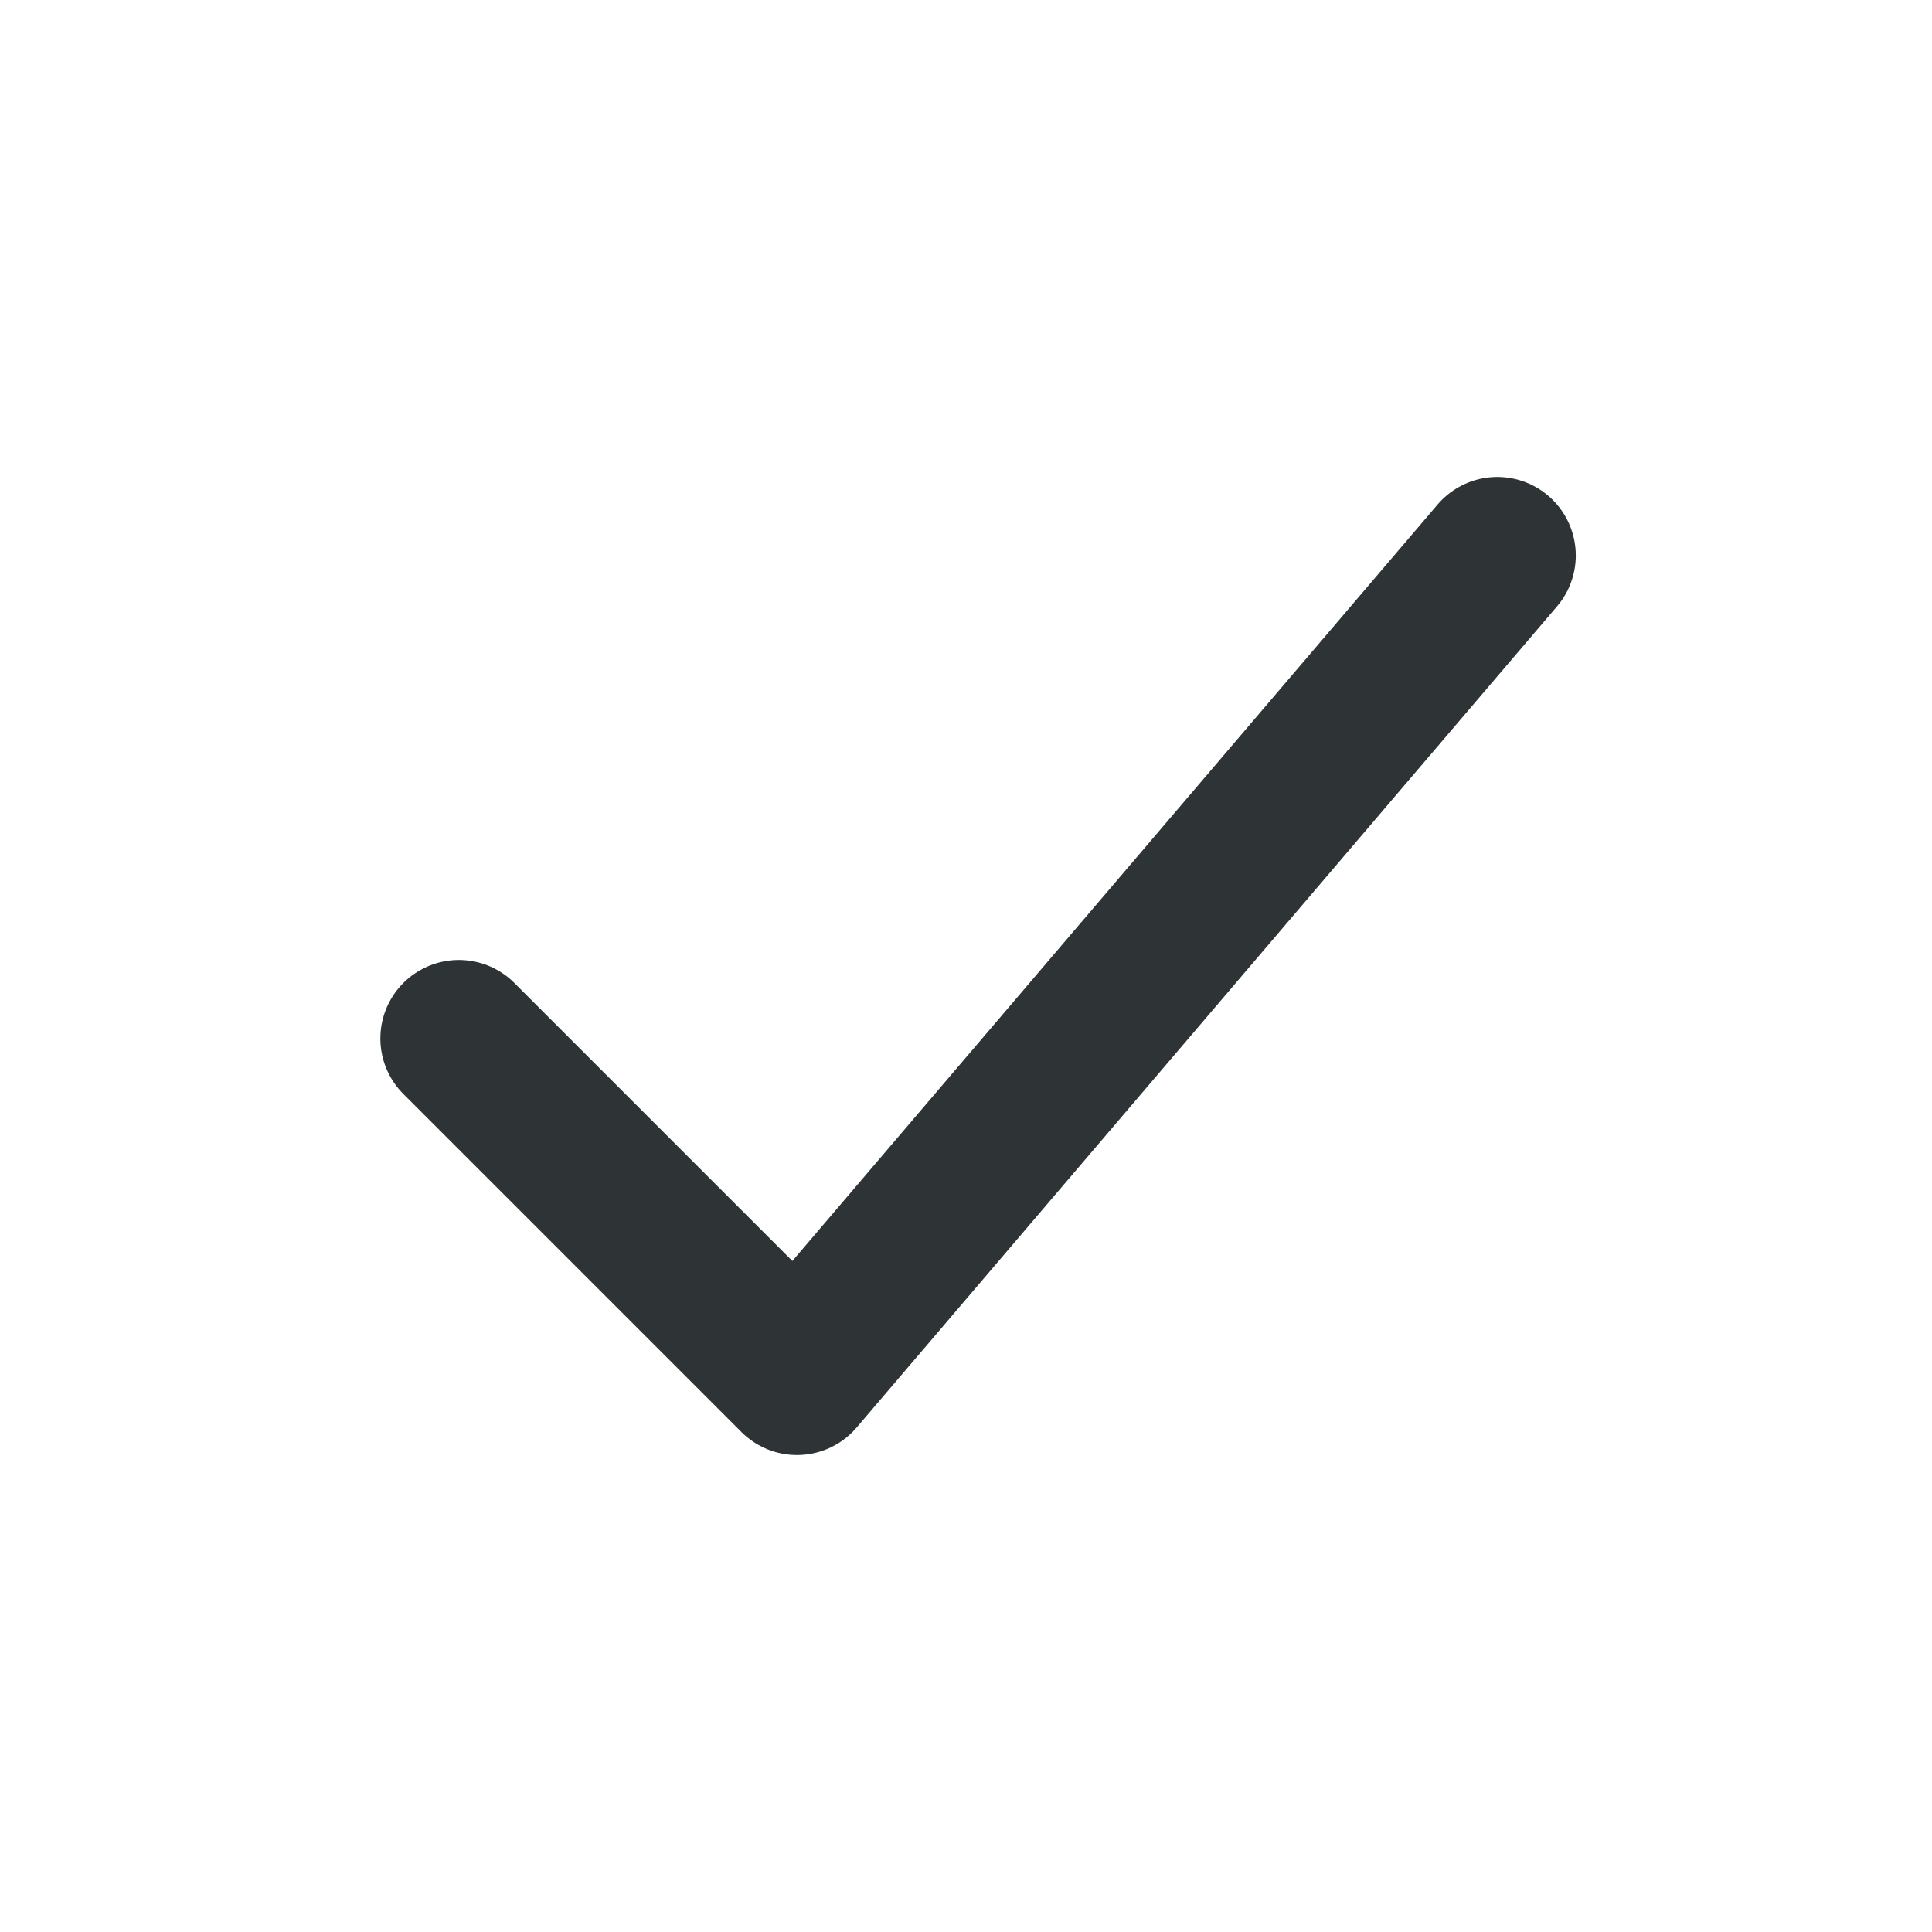
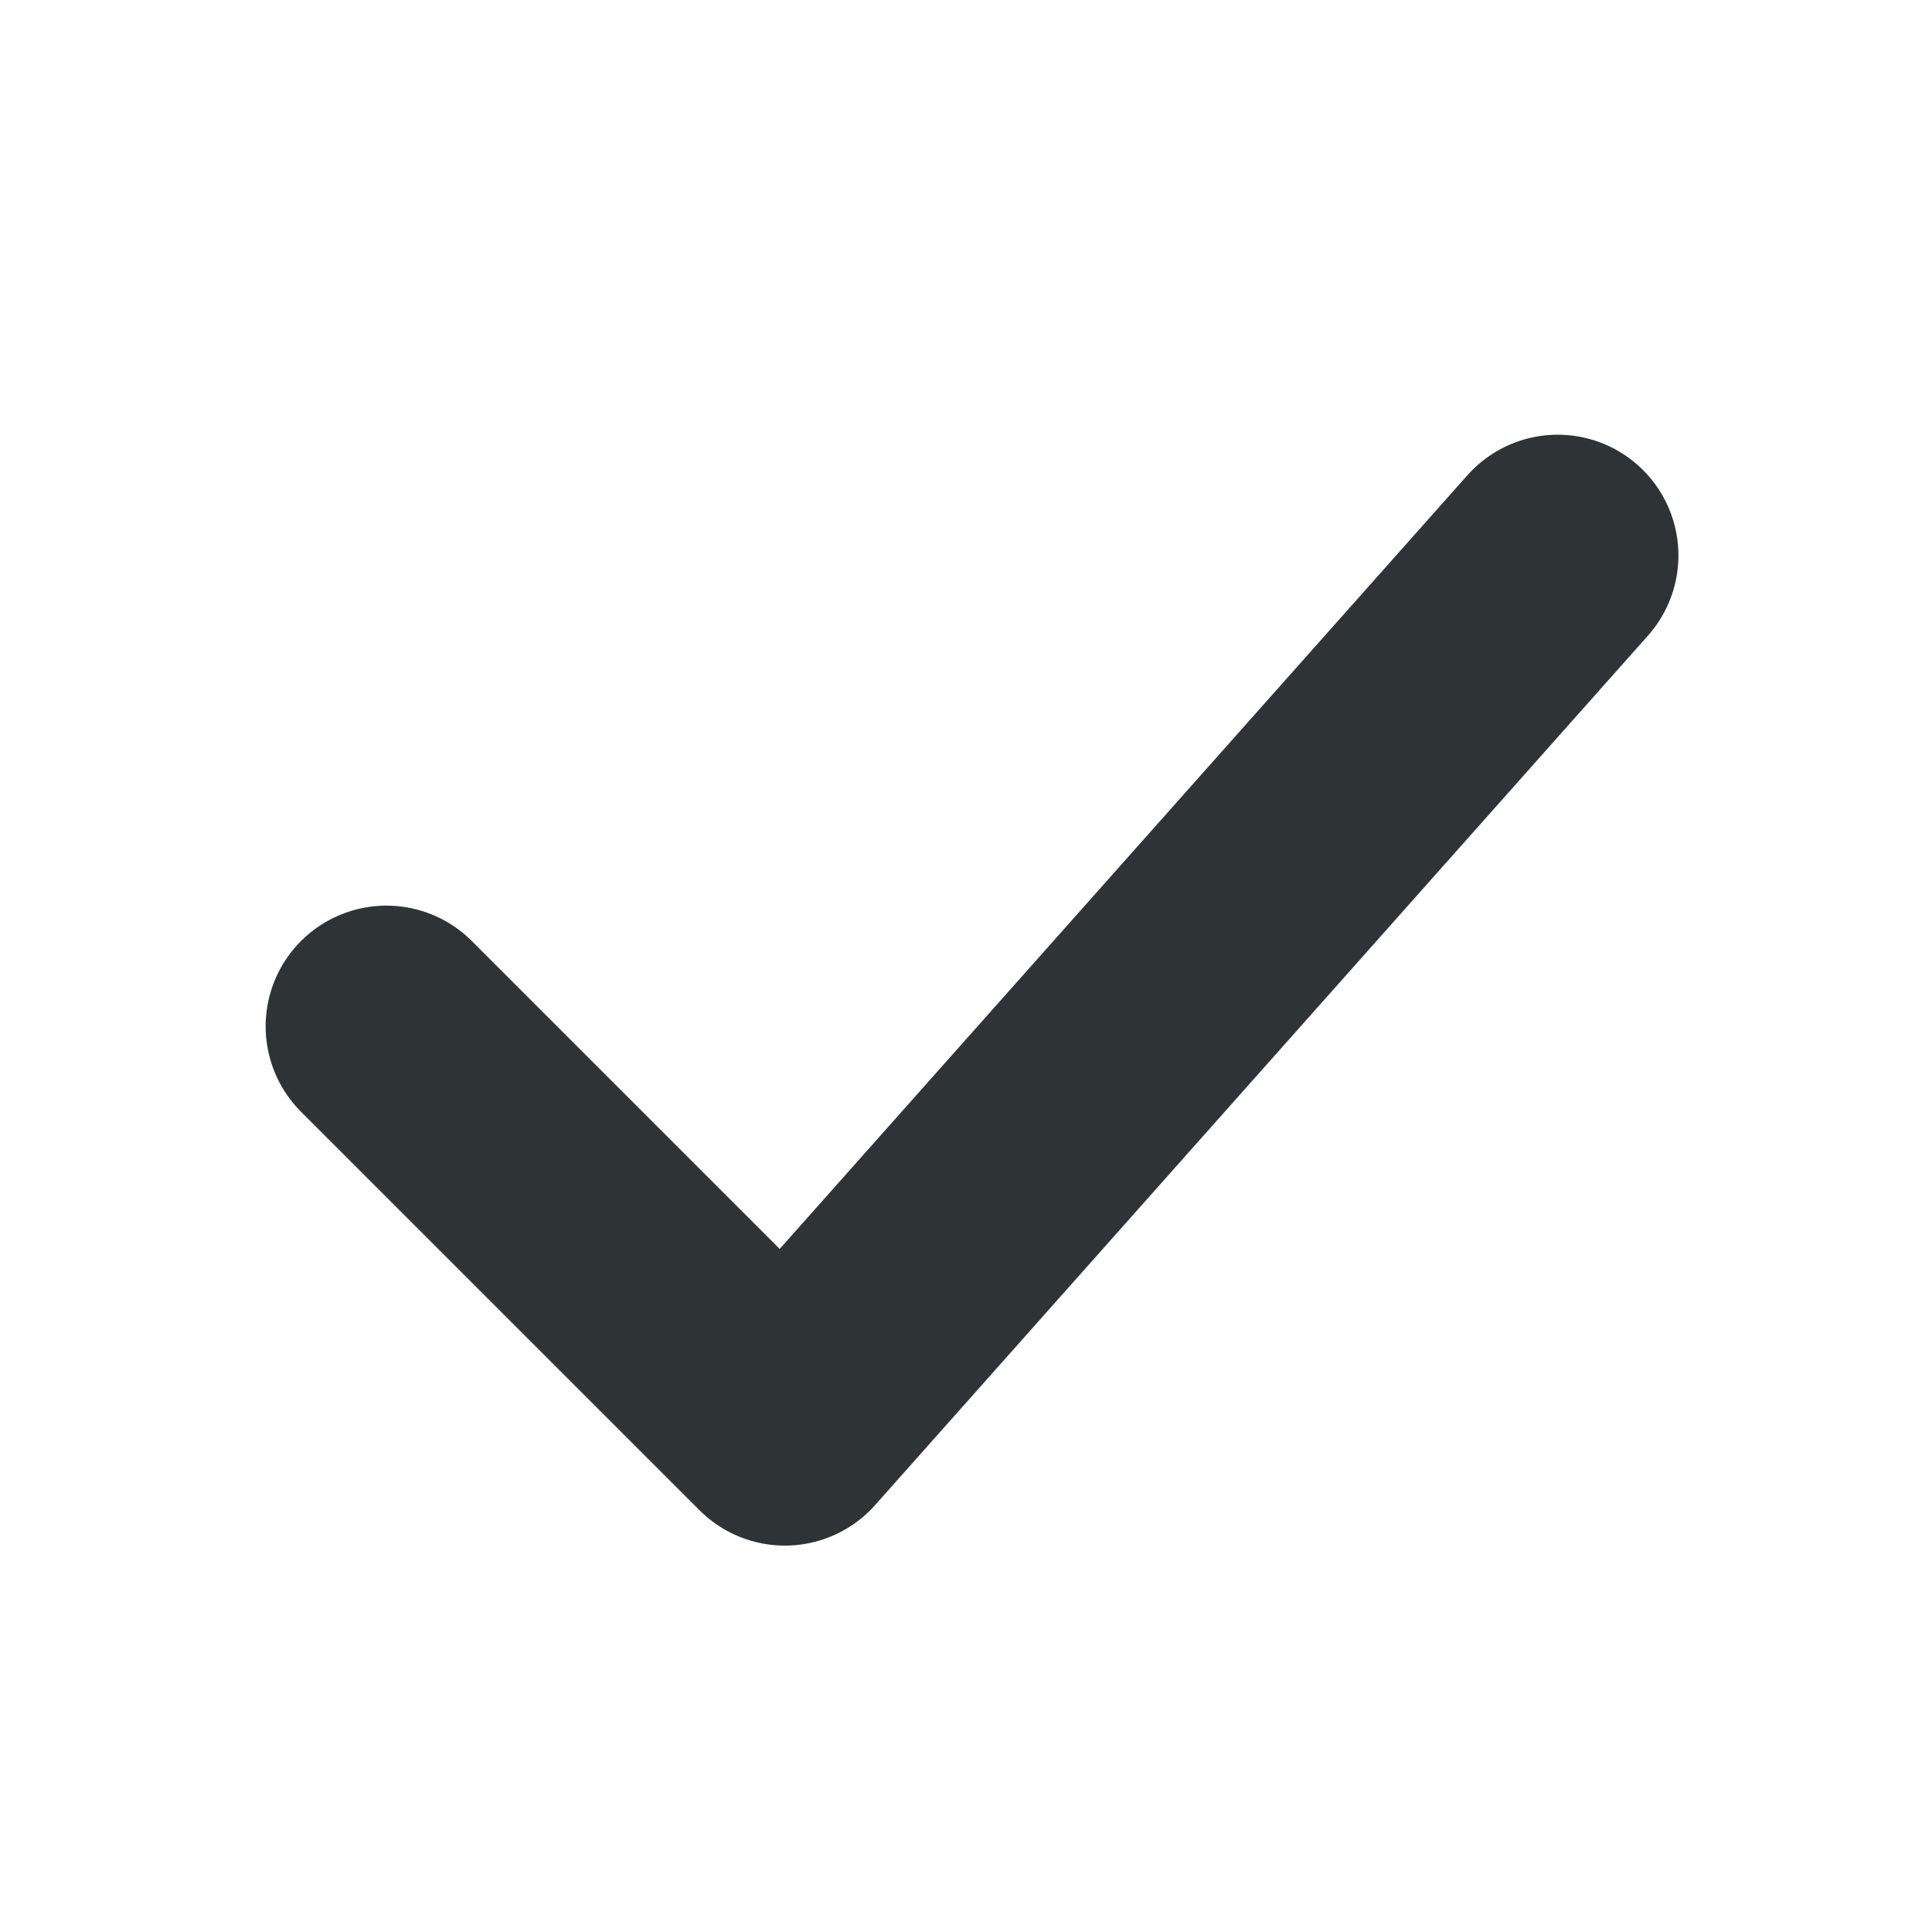
<svg xmlns="http://www.w3.org/2000/svg" width="16" height="16" viewBox="0 0 16 16">
-   <path d="M3.8 8.6 L6.6 11.4 L12.4 4.6" fill="none" stroke="#2e3436" stroke-width="1.3" stroke-linecap="round" stroke-linejoin="round" />
+   <path d="M 3.2 8.5 L 6.5 11.8 L 12.9 4.6" fill="none" stroke="#2e3436" stroke-width="2" stroke-linecap="round" stroke-linejoin="round" />
</svg>
